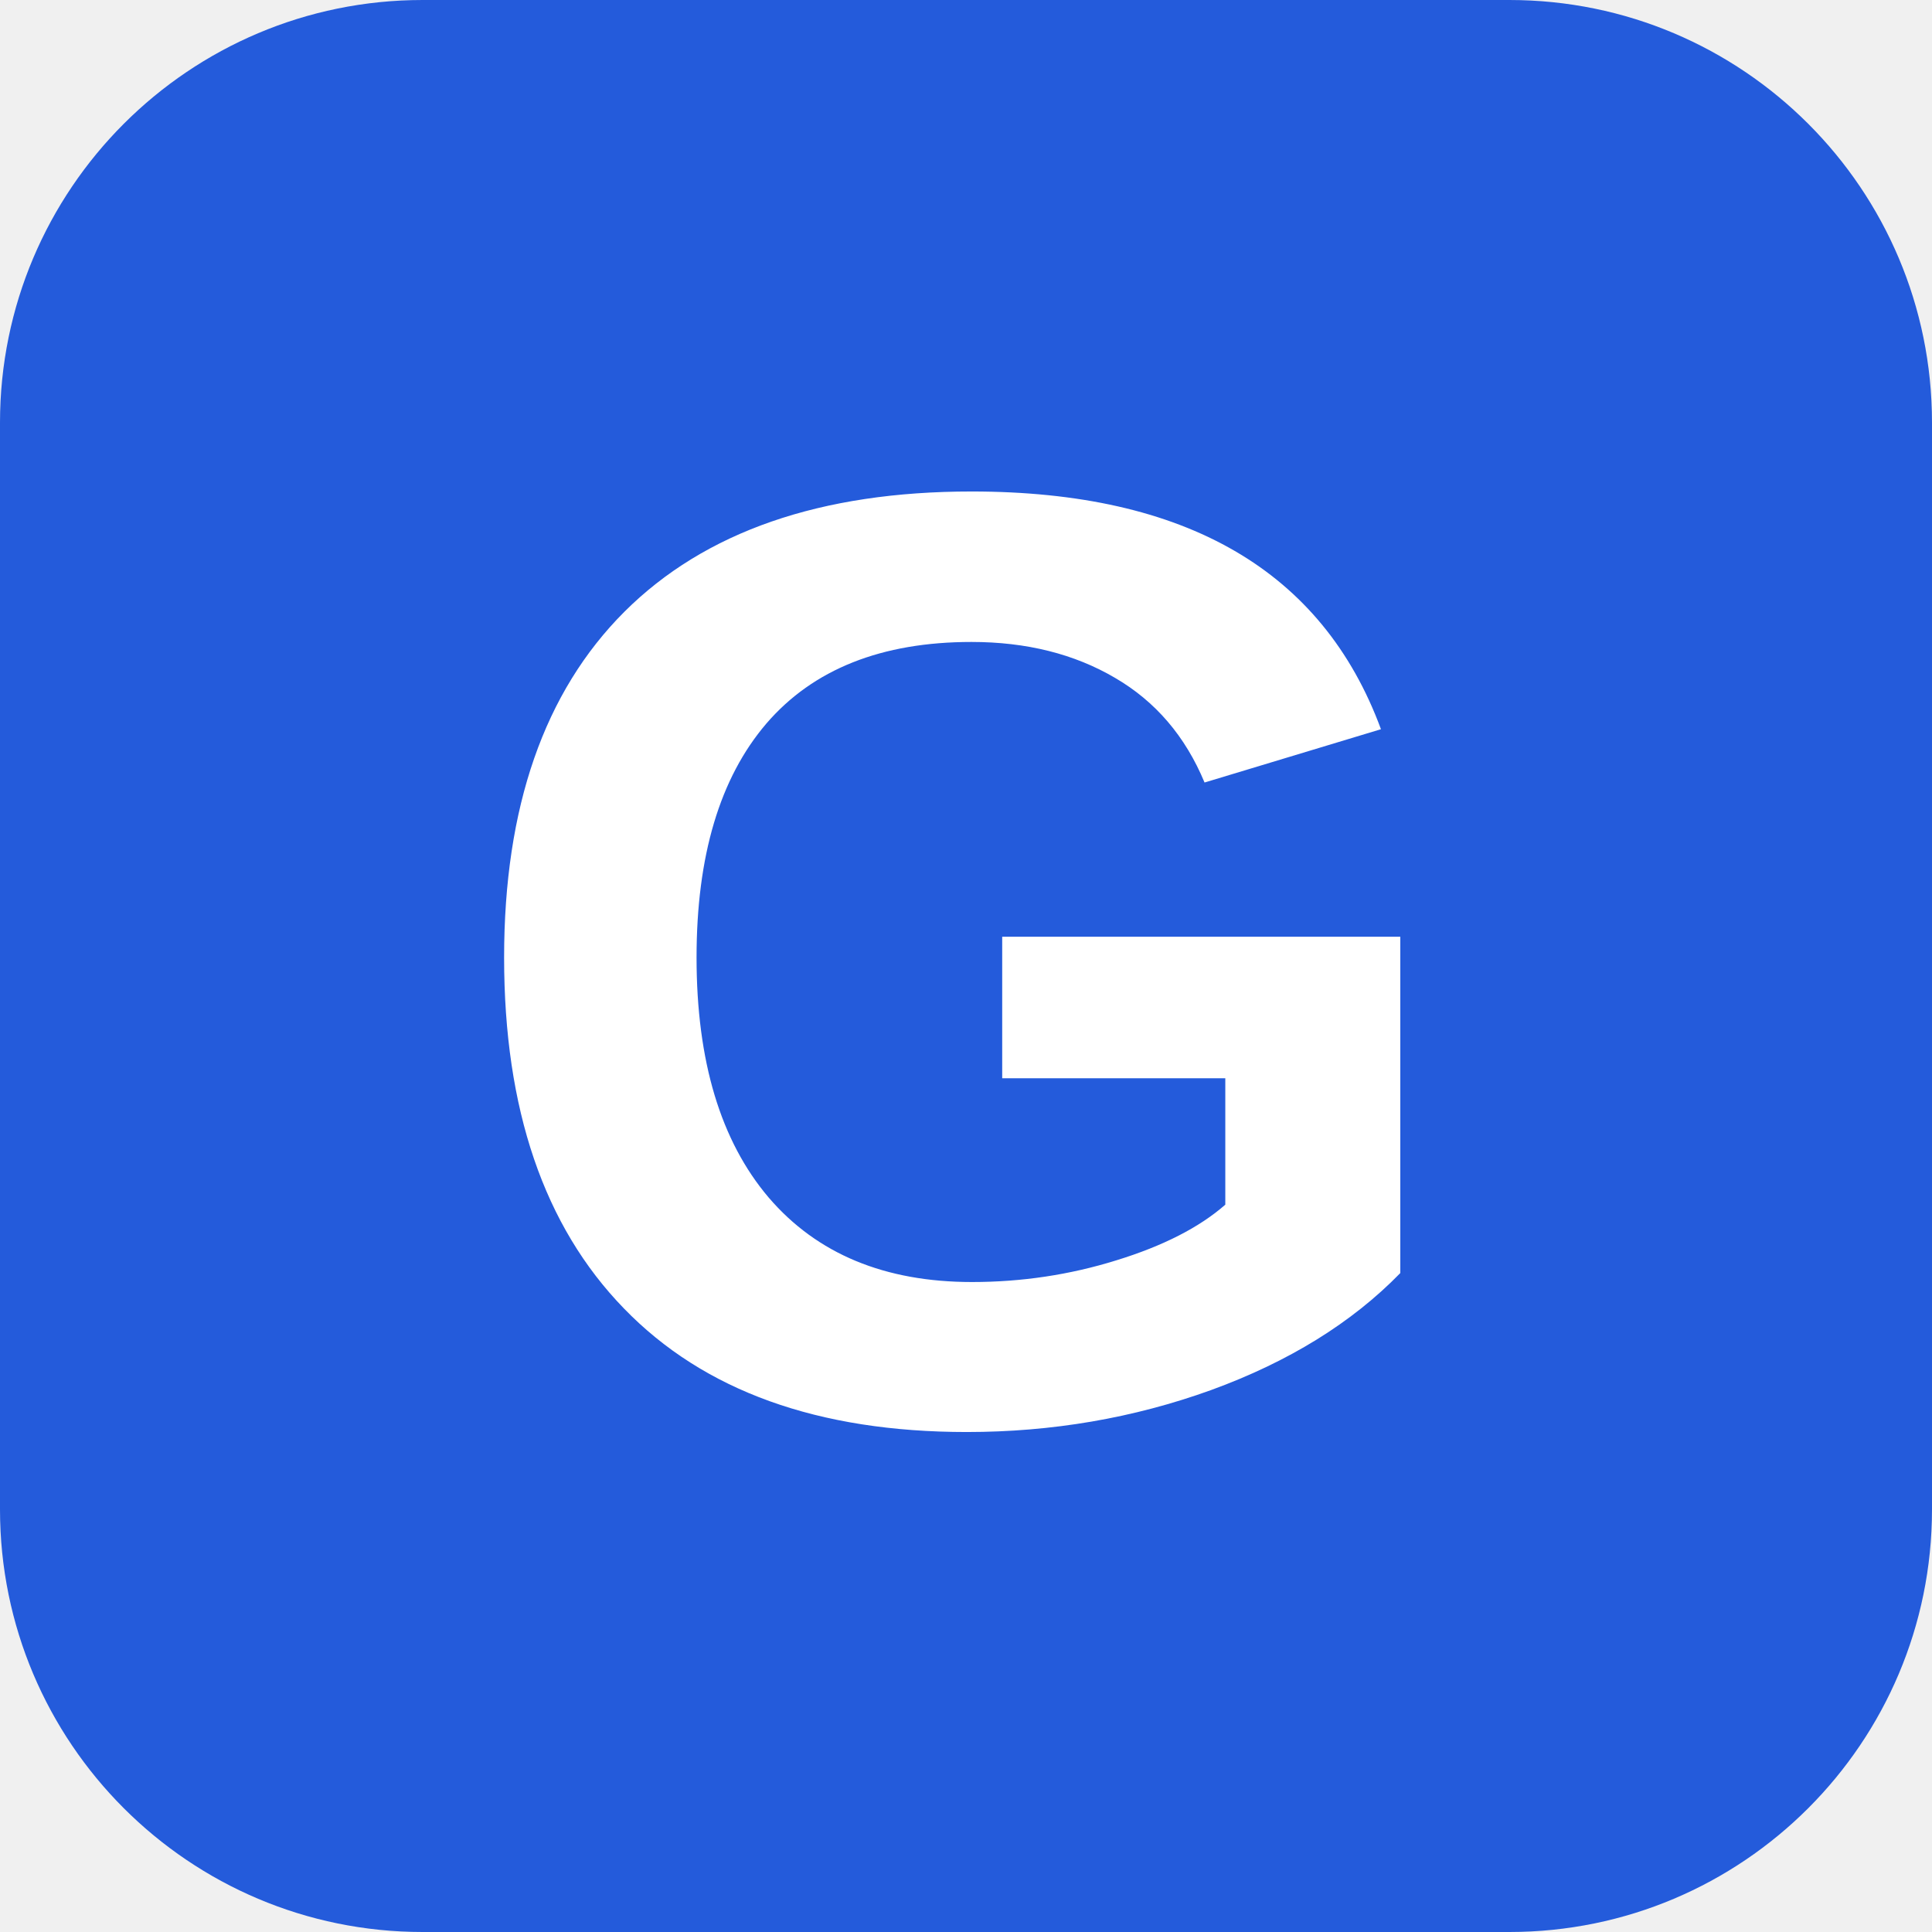
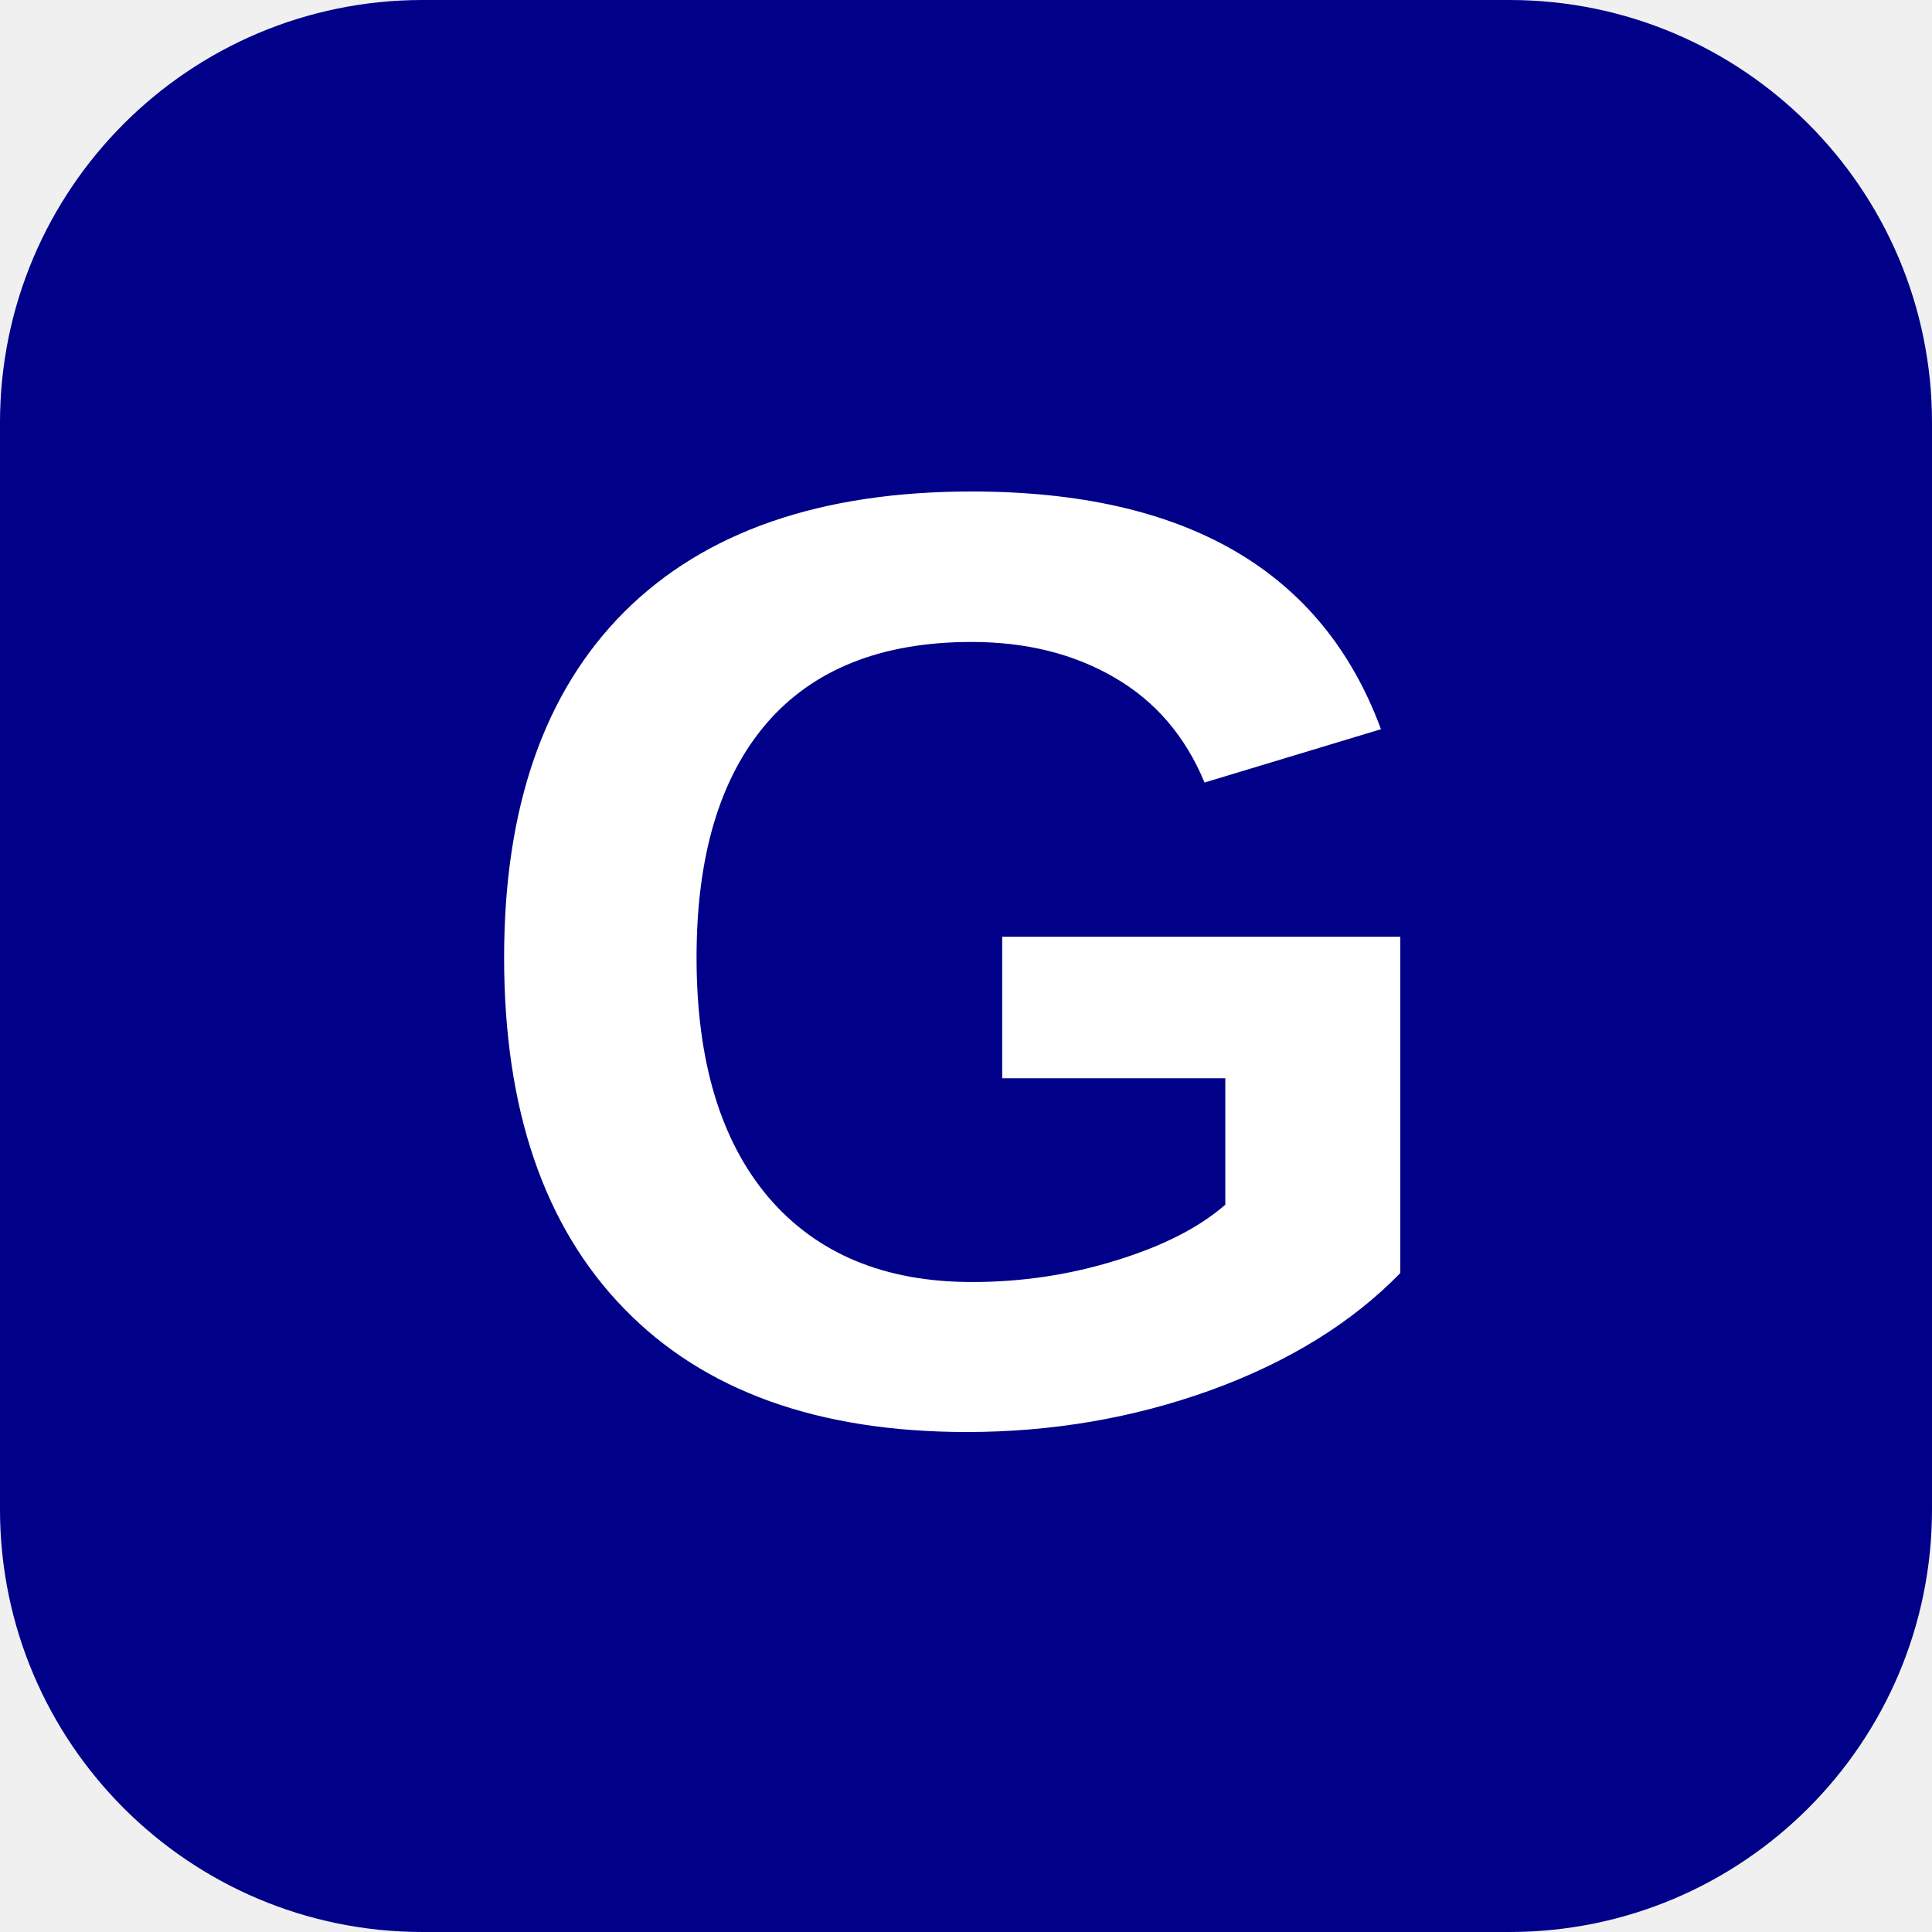
<svg xmlns="http://www.w3.org/2000/svg" viewBox="0 0 64 64">
-   <rect width="64" height="64" rx="14" fill="#245bdb" />
+   <rect width="64" height="64" rx="14" fill="#000088" />
  <text x="32" y="47" text-anchor="middle" font-family="Arial,sans-serif" font-size="44" font-weight="700" fill="white">G</text>
</svg>
